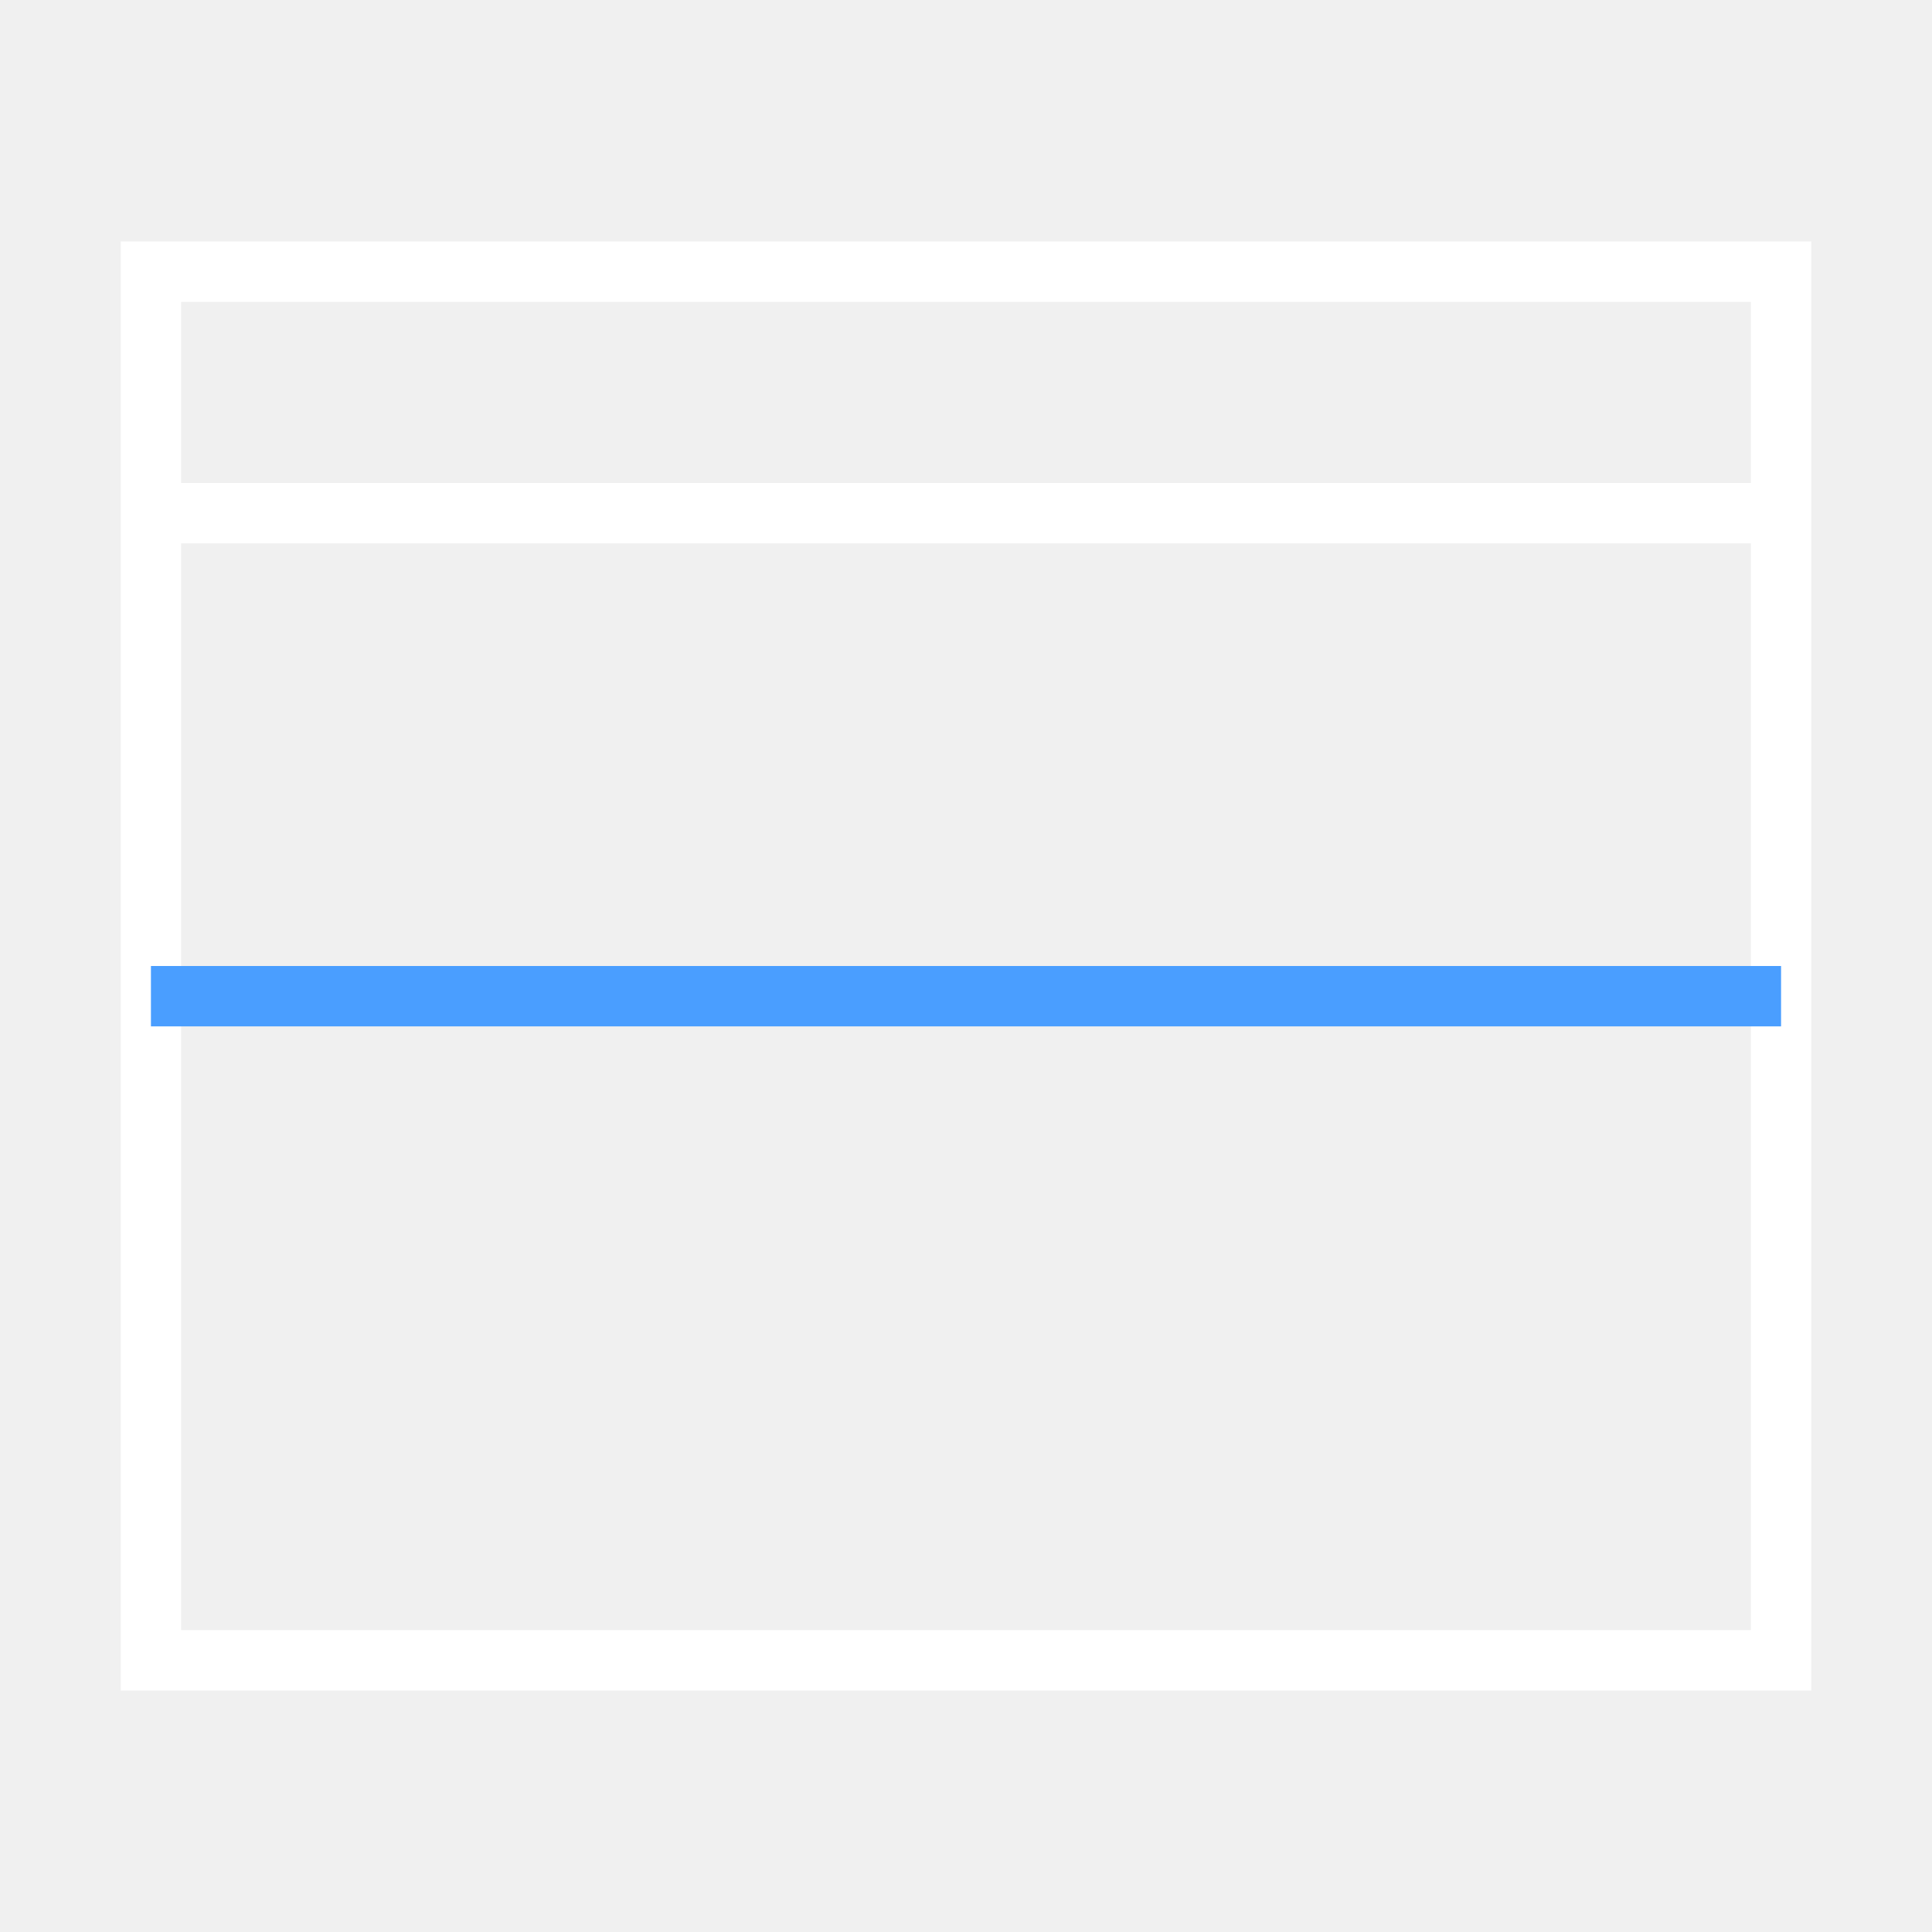
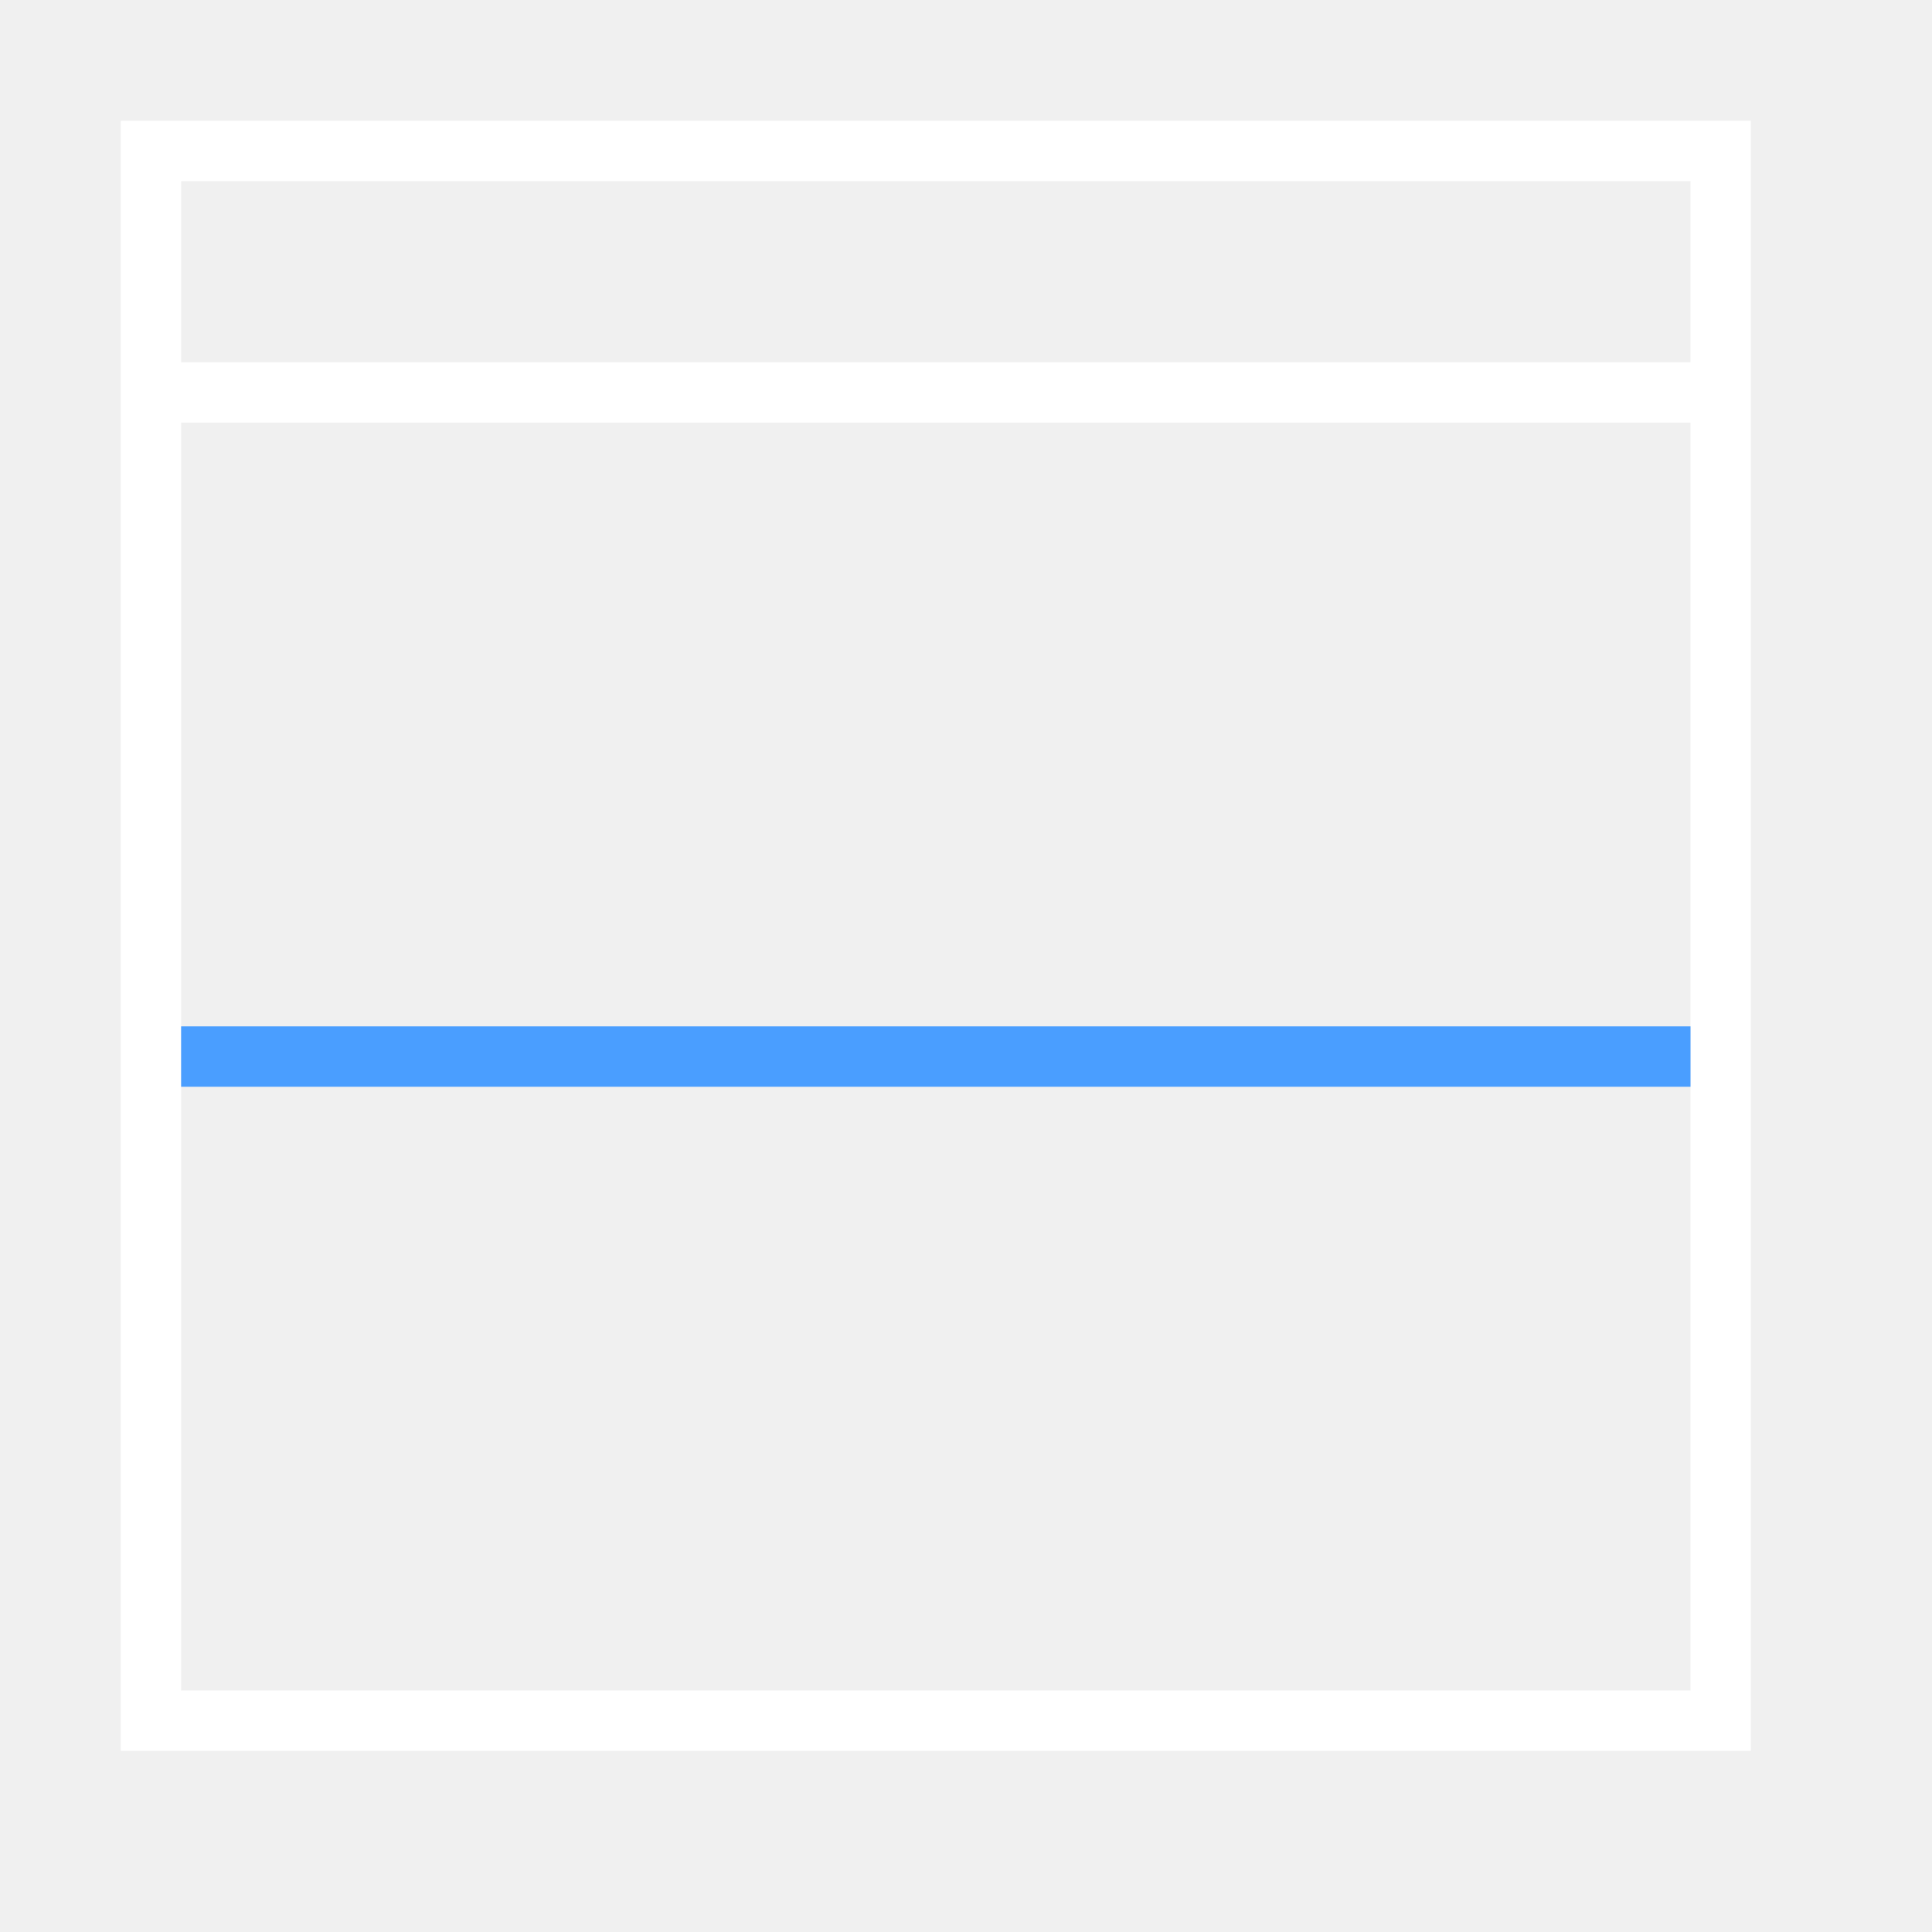
<svg xmlns="http://www.w3.org/2000/svg" width="32" height="32" viewBox="0 0 32 32" stroke-width="1" stroke-linecap="butt" stroke-linejoin="miter">
-   <path d="M2.5 4.5H29.5V27.5H2.5Z" fill="none" stroke="#ffffff" />
-   <path d="M2.5 16.5L29.5 16.5" fill="none" stroke="#4a9eff" />
-   <path d="M2.5 8.5L29.5 8.5" fill="none" stroke="#ffffff" />
+   <path d="M2.5 2.5H28.5V28.5H2.5Z" fill="none" stroke="#ffffff" />
+   <path d="M2.5 6.5L28.5 6.5" fill="none" stroke="#ffffff" />
+   <path d="M3 17.5L28 17.5" fill="none" stroke="#4a9eff" />
</svg>
